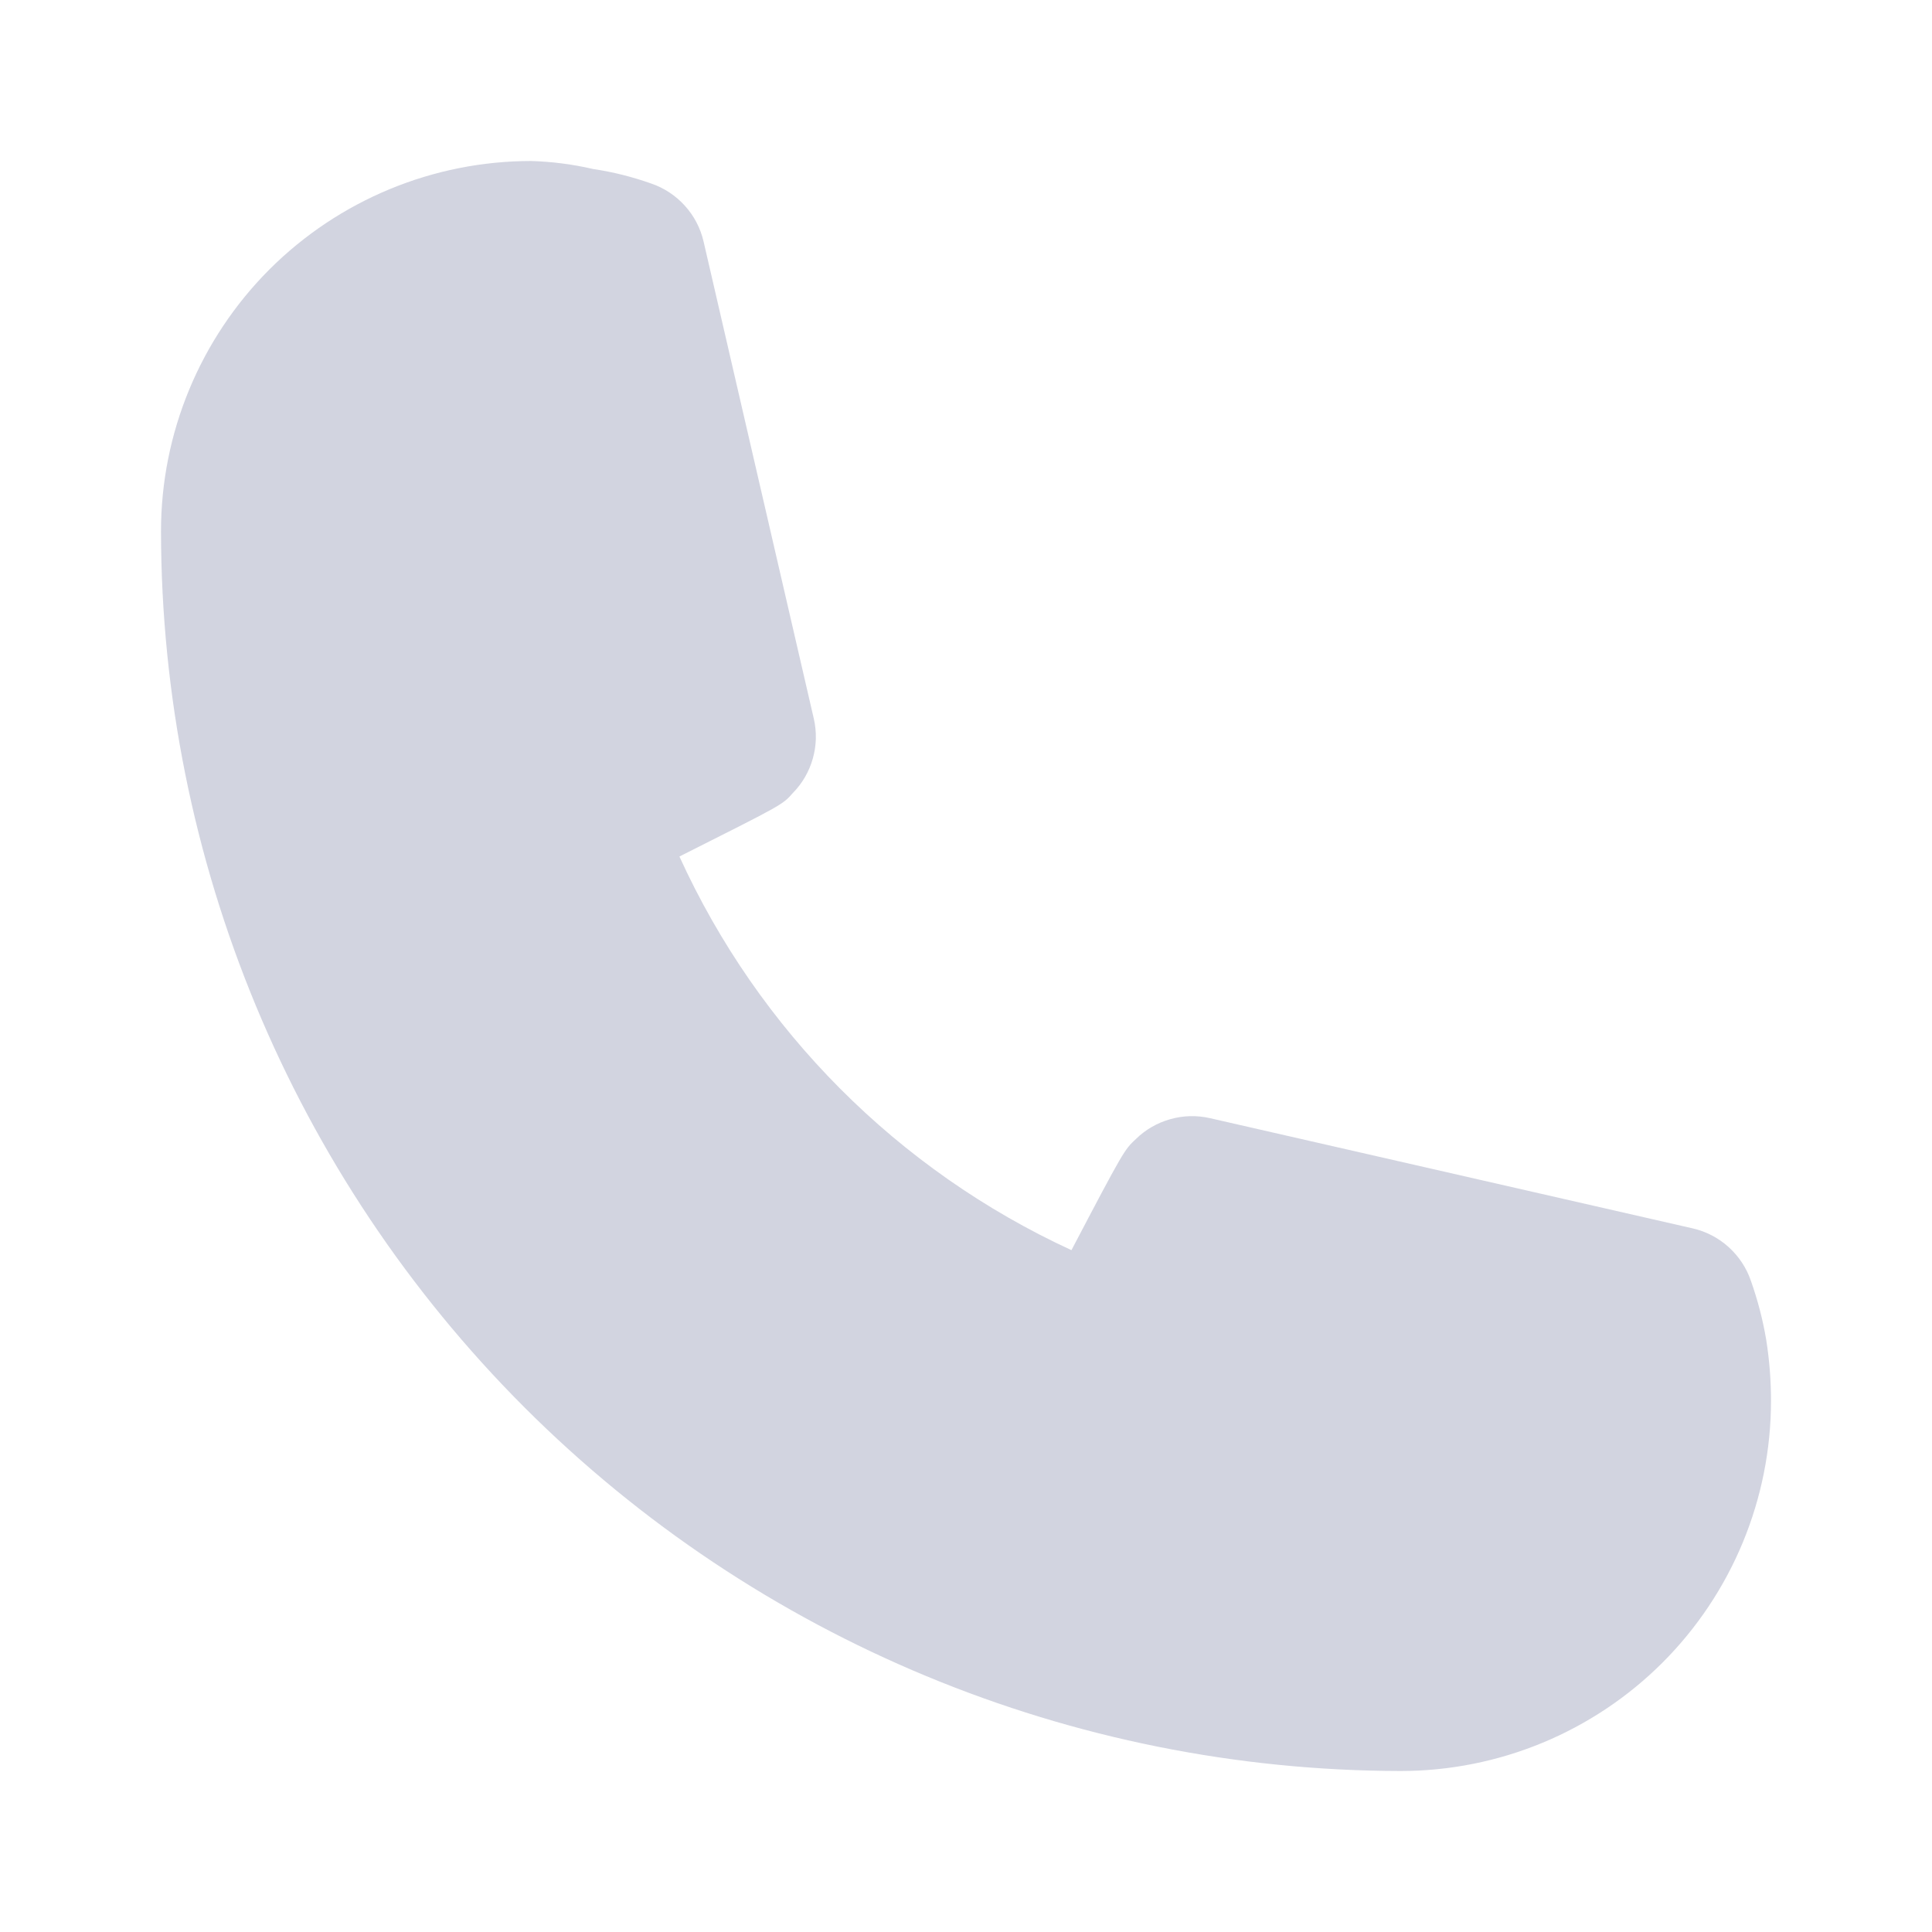
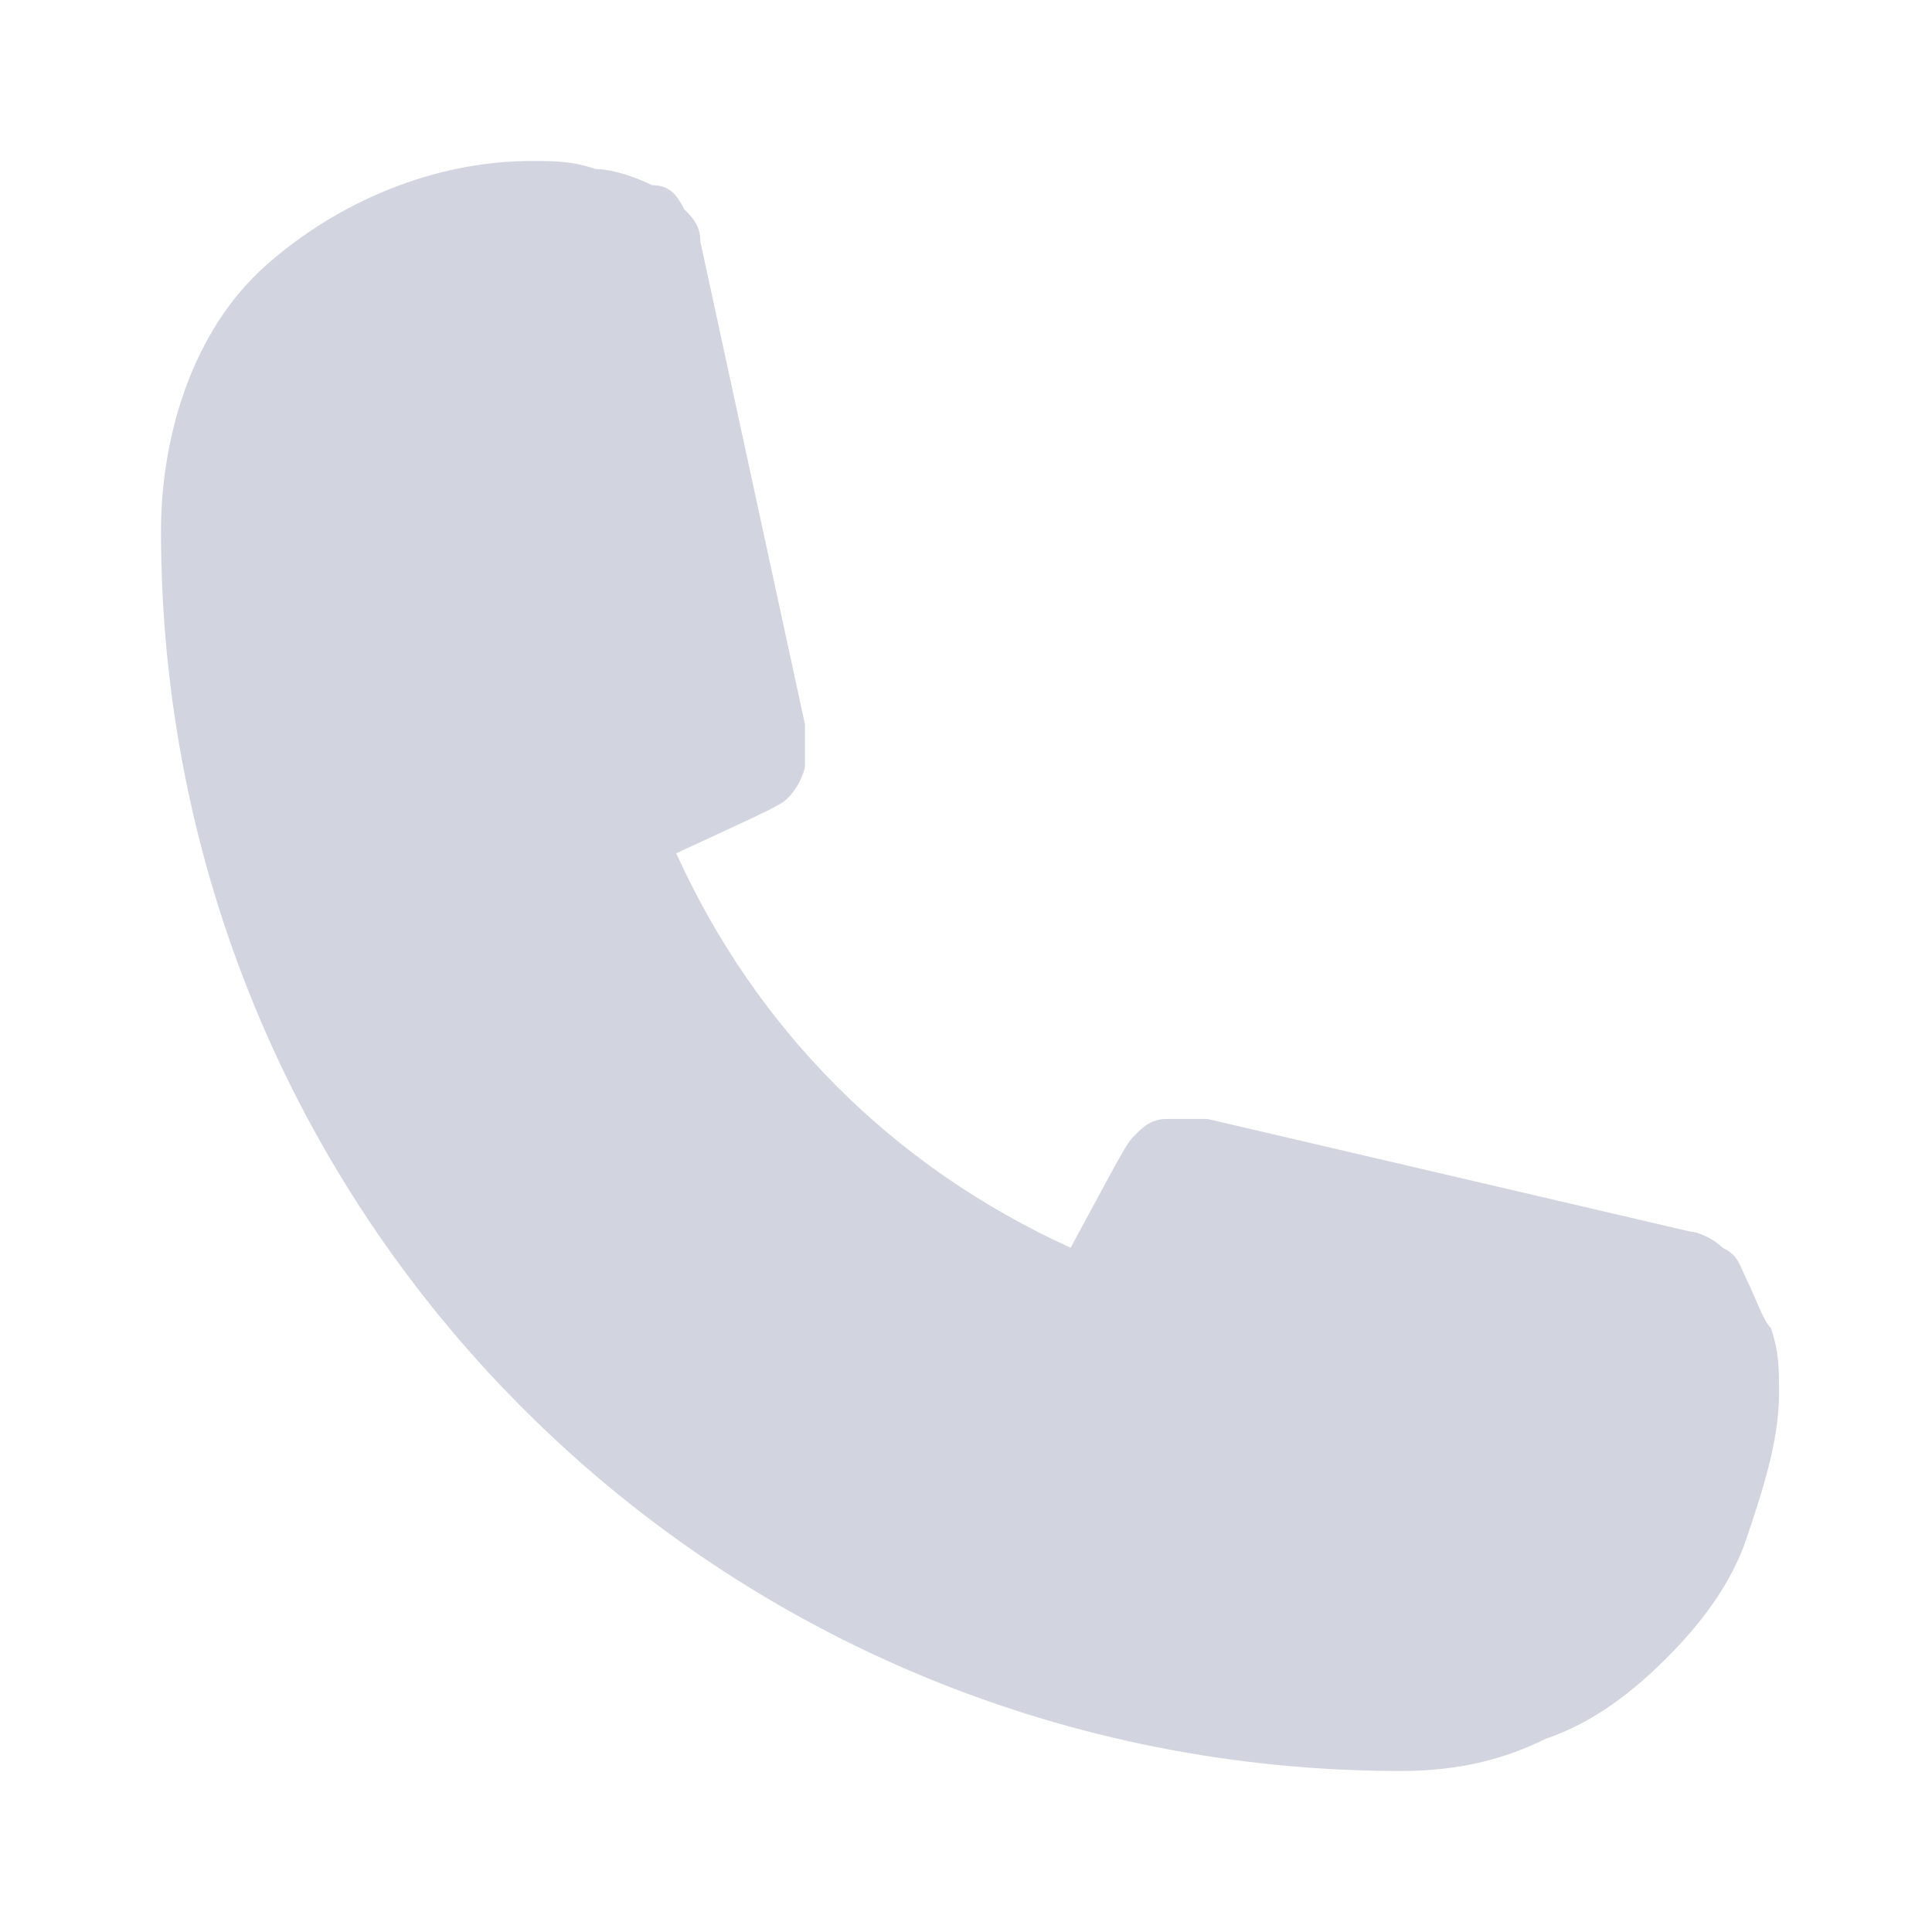
- <svg xmlns="http://www.w3.org/2000/svg" width="24" height="24" viewBox="0 0 24 24" fill="none">
-   <path d="M21.75 15.91C21.695 15.749 21.6 15.606 21.474 15.492C21.348 15.378 21.195 15.298 21.03 15.26L15.03 13.89C14.867 13.853 14.698 13.857 14.537 13.903C14.376 13.948 14.229 14.033 14.11 14.15C13.97 14.28 13.96 14.29 13.31 15.53C11.153 14.536 9.425 12.801 8.44 10.64C9.71 10 9.72 10 9.85 9.85C9.967 9.731 10.052 9.584 10.097 9.423C10.143 9.262 10.147 9.093 10.11 8.93L8.74 3C8.702 2.835 8.622 2.682 8.508 2.556C8.394 2.43 8.251 2.335 8.09 2.28C7.856 2.197 7.615 2.136 7.37 2.1C7.117 2.041 6.859 2.008 6.6 2C5.38 2 4.21 2.485 3.347 3.347C2.485 4.21 2 5.38 2 6.6C2.005 10.683 3.629 14.597 6.516 17.484C9.403 20.37 13.317 21.995 17.4 22C18.004 22 18.602 21.881 19.16 21.65C19.718 21.419 20.226 21.08 20.653 20.653C21.08 20.226 21.419 19.718 21.65 19.16C21.881 18.602 22 18.004 22 17.4C22 17.145 21.98 16.891 21.94 16.64C21.898 16.392 21.834 16.147 21.75 15.91Z" fill="#8F95B3" fill-opacity="0.4" />
+ <svg xmlns="http://www.w3.org/2000/svg" width="24" height="24" viewBox="0 0 24 24">
+   <path fill="#8E94B1" opacity="0.4" d="M21.7,15.9c-0.1-0.2-0.1-0.3-0.3-0.4c-0.1-0.1-0.3-0.2-0.4-0.2l-6-1.4c-0.2,0-0.3,0-0.5,0c-0.2,0-0.3,0.1-0.4,0.2c-0.1,0.1-0.1,0.1-0.8,1.4c-2.2-1-3.9-2.7-4.9-4.9C9.7,10,9.7,10,9.8,9.9c0.1-0.1,0.2-0.3,0.2-0.4c0-0.2,0-0.3,0-0.5L8.7,3c0-0.2-0.1-0.3-0.2-0.4C8.4,2.4,8.3,2.3,8.1,2.3C7.9,2.2,7.6,2.1,7.4,2.1C7.1,2,6.9,2,6.6,2C5.4,2,4.2,2.5,3.3,3.3S2,5.4,2,6.6c0,4.1,1.6,8,4.5,10.9S13.3,22,17.4,22c0.6,0,1.2-0.1,1.8-0.4c0.6-0.2,1.1-0.6,1.5-1c0.4-0.4,0.8-0.9,1-1.5c0.2-0.6,0.4-1.2,0.4-1.8c0-0.3,0-0.5-0.1-0.8C21.9,16.4,21.8,16.1,21.7,15.9z" />
</svg>
